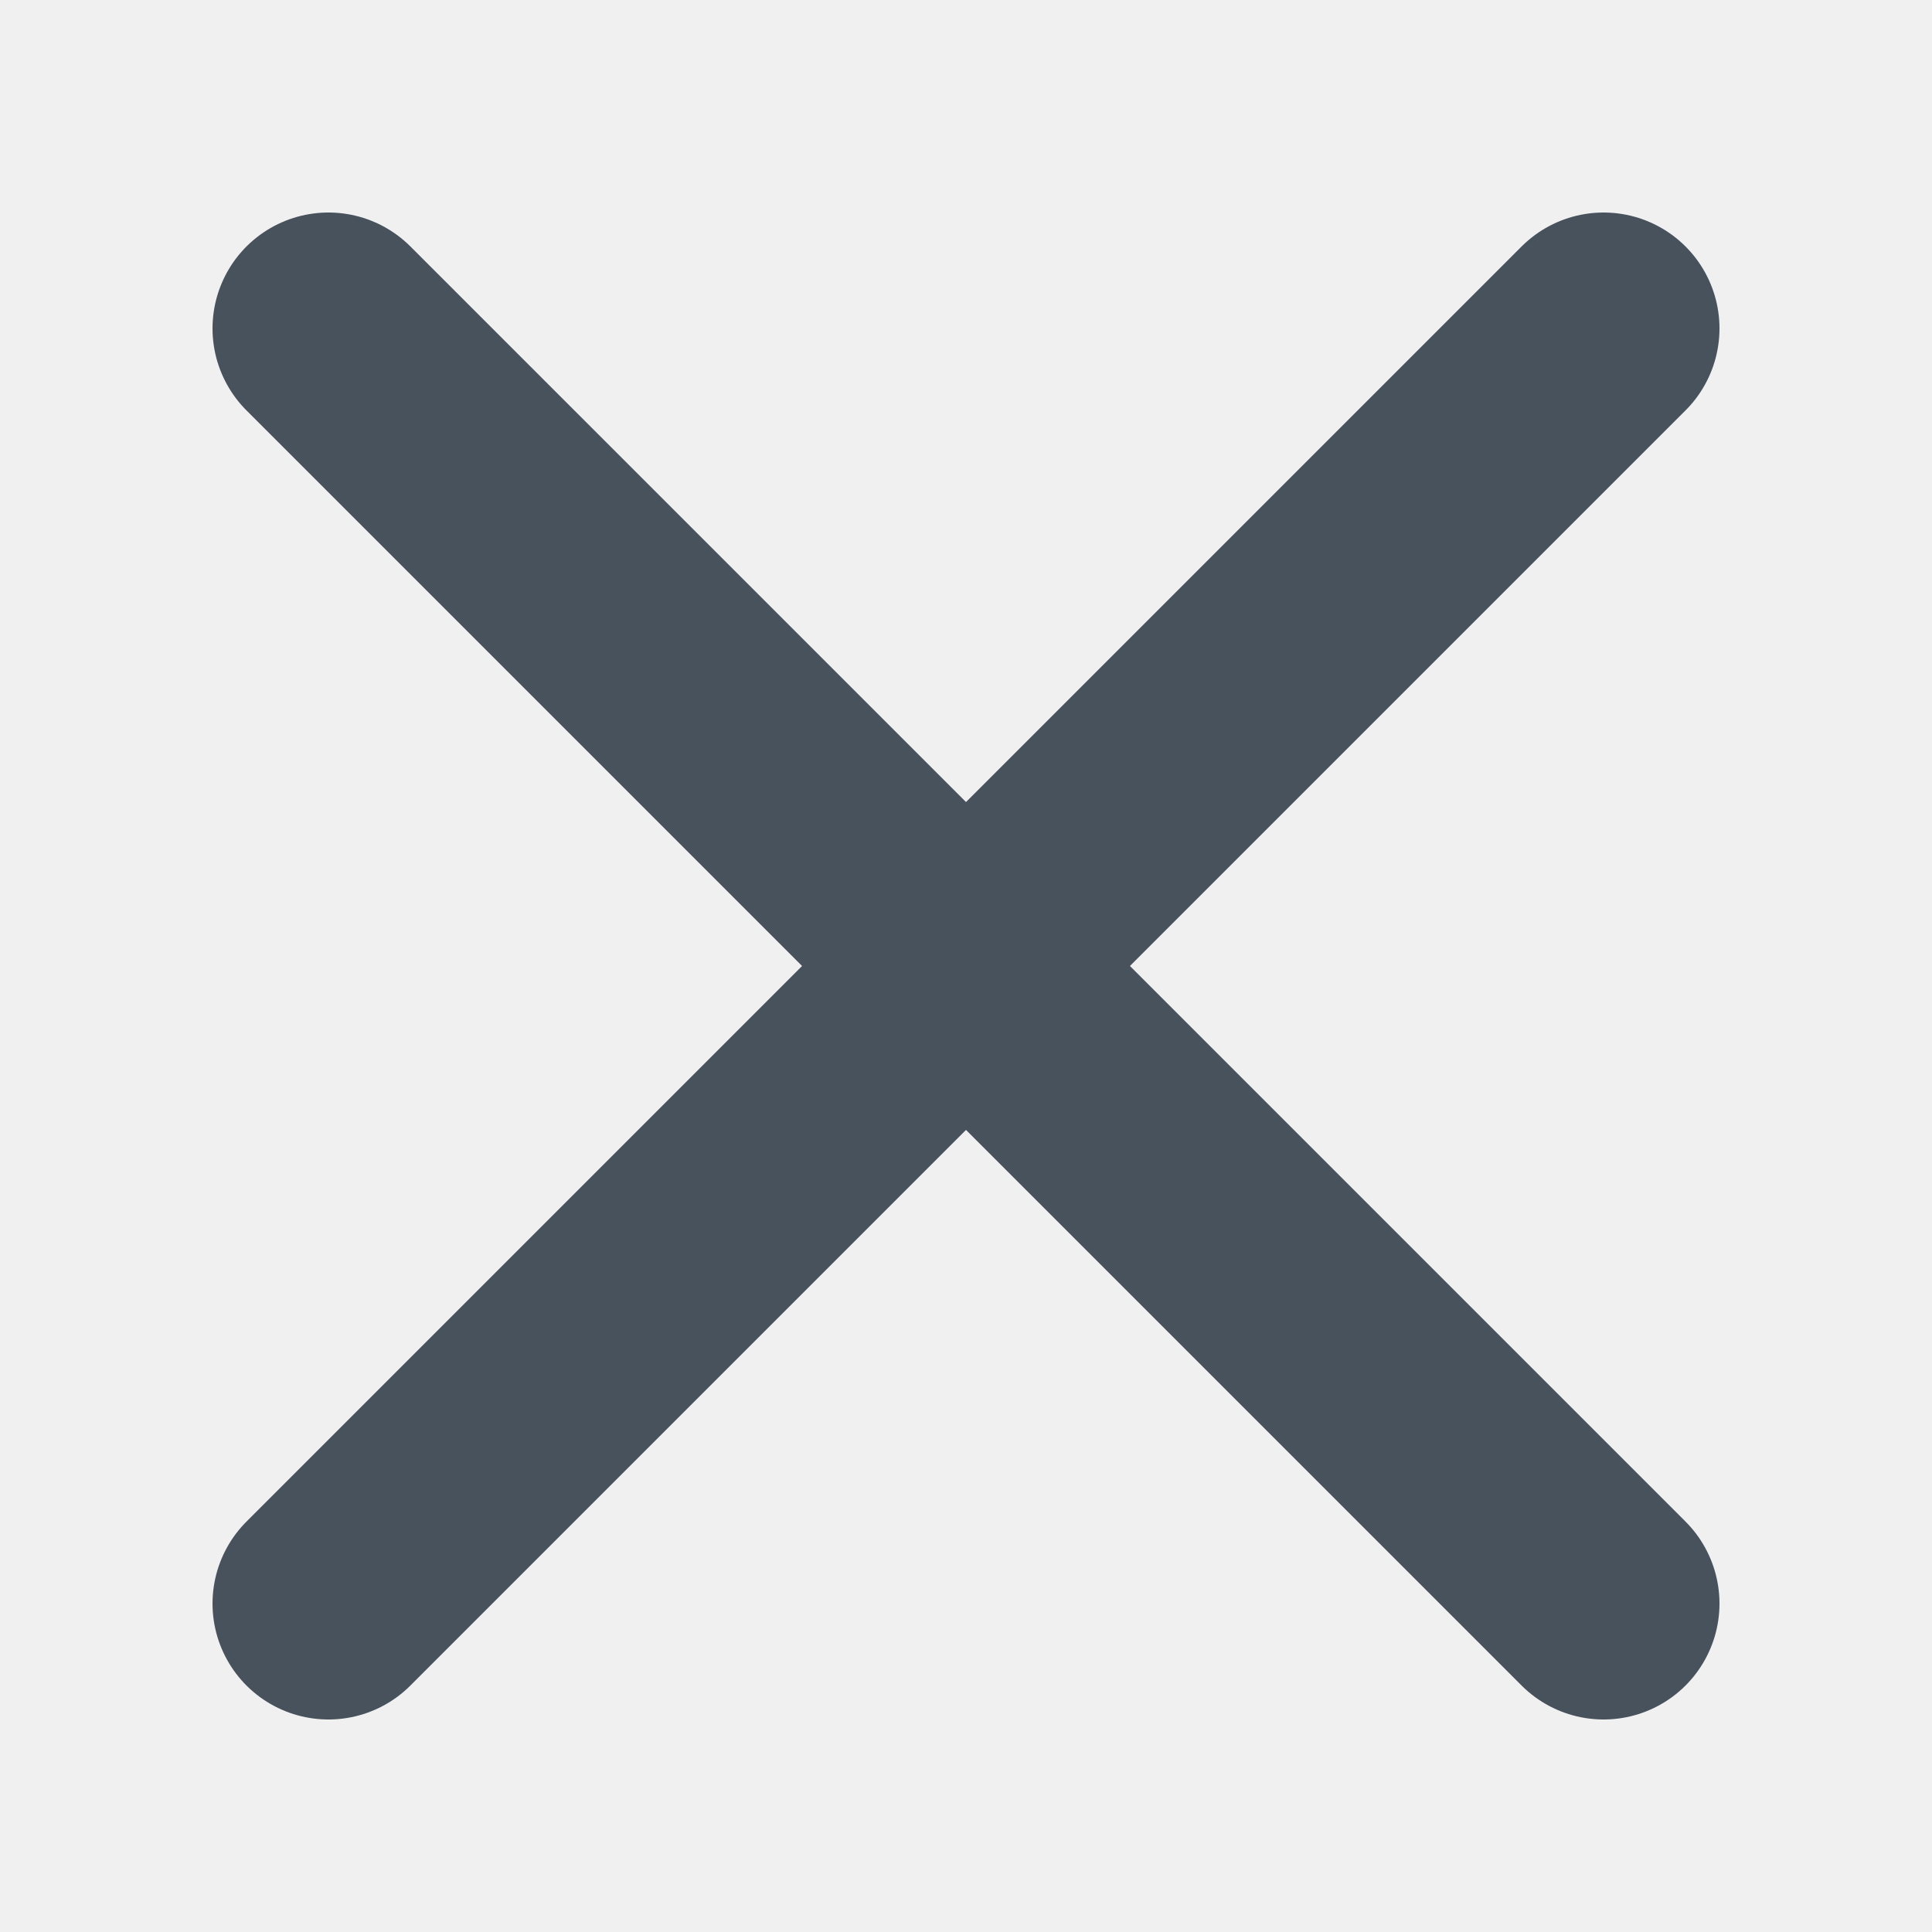
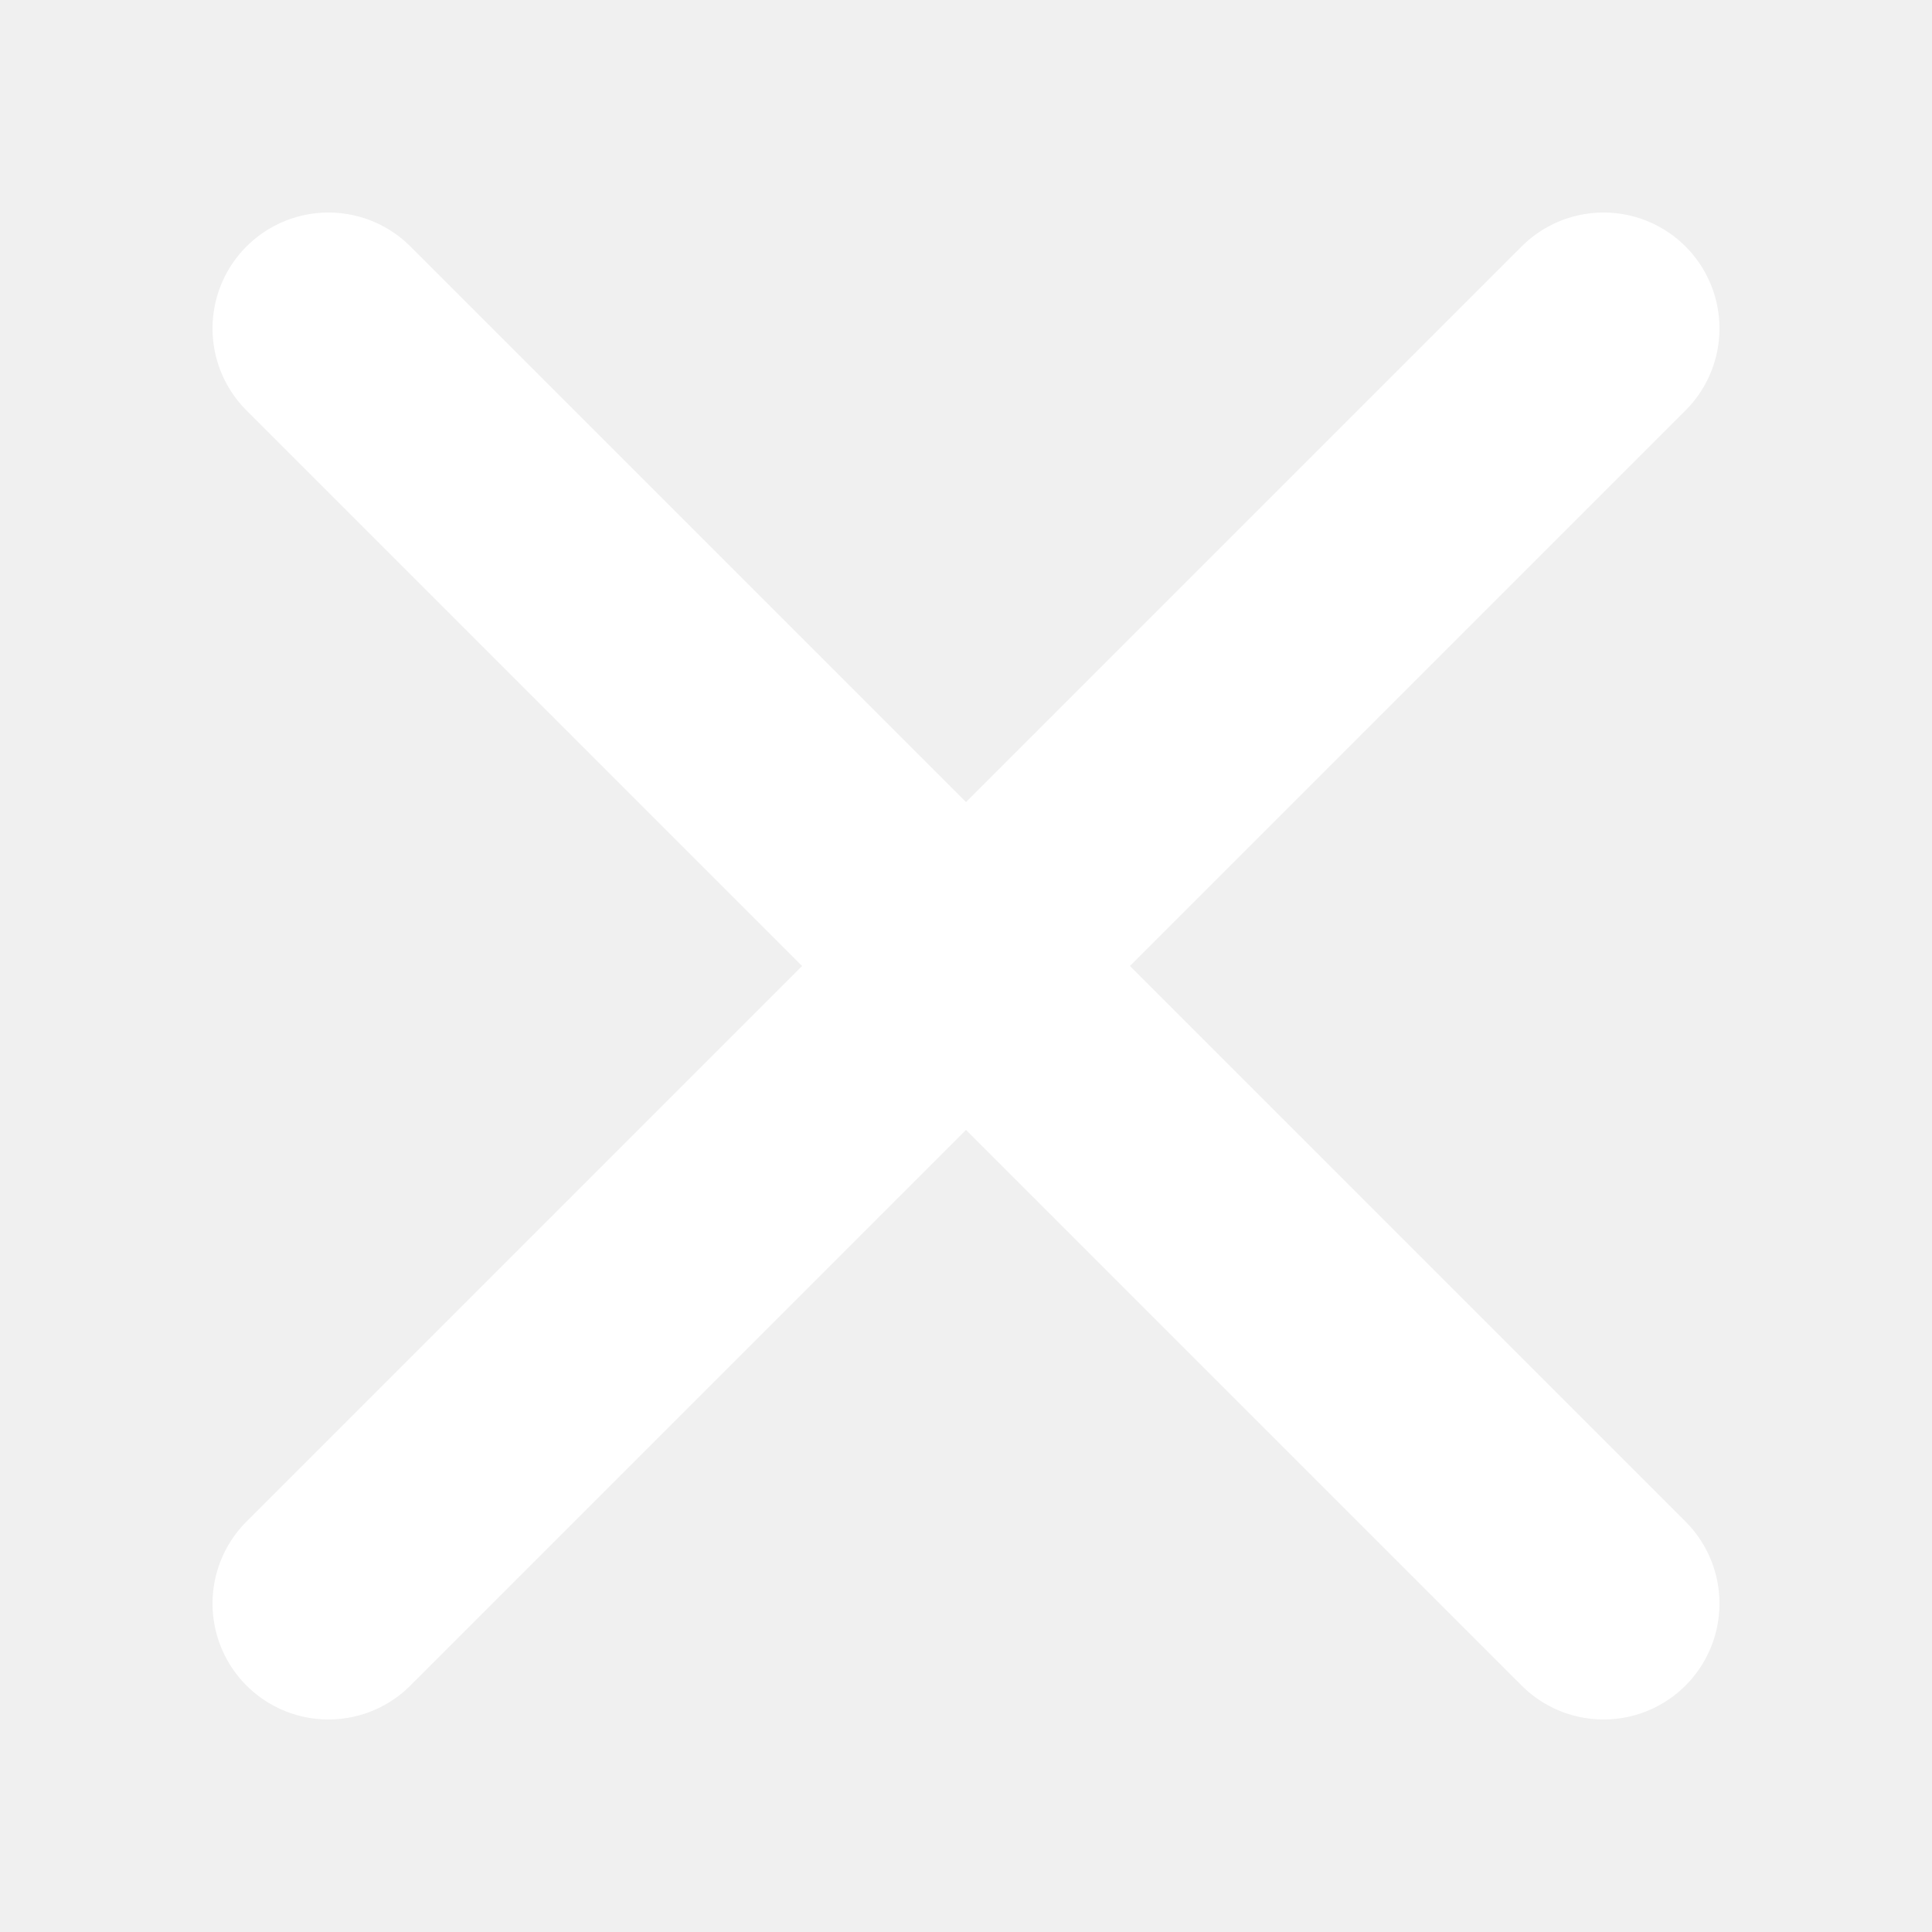
<svg xmlns="http://www.w3.org/2000/svg" version="1.1" id="Layer_1" x="0px" y="0px" viewBox="0 0 100 100" style="enable-background:new 0 0 100 100;" xml:space="preserve">
  <style type="text/css">
- 	.st0{fill:none;stroke:#47525d;stroke-width:12;stroke-linecap:round;}
+ 	.st0{fill:none;stroke:#ffffff;stroke-width:12;stroke-linecap:round;}
</style>
  <g id="Page-1">
    <g id="g153">
      <path id="Path" class="st0" d="M17,83l66-66" />
      <path id="Path_1_" class="st0" d="M17,17l66,66" />
    </g>
  </g>
</svg>
